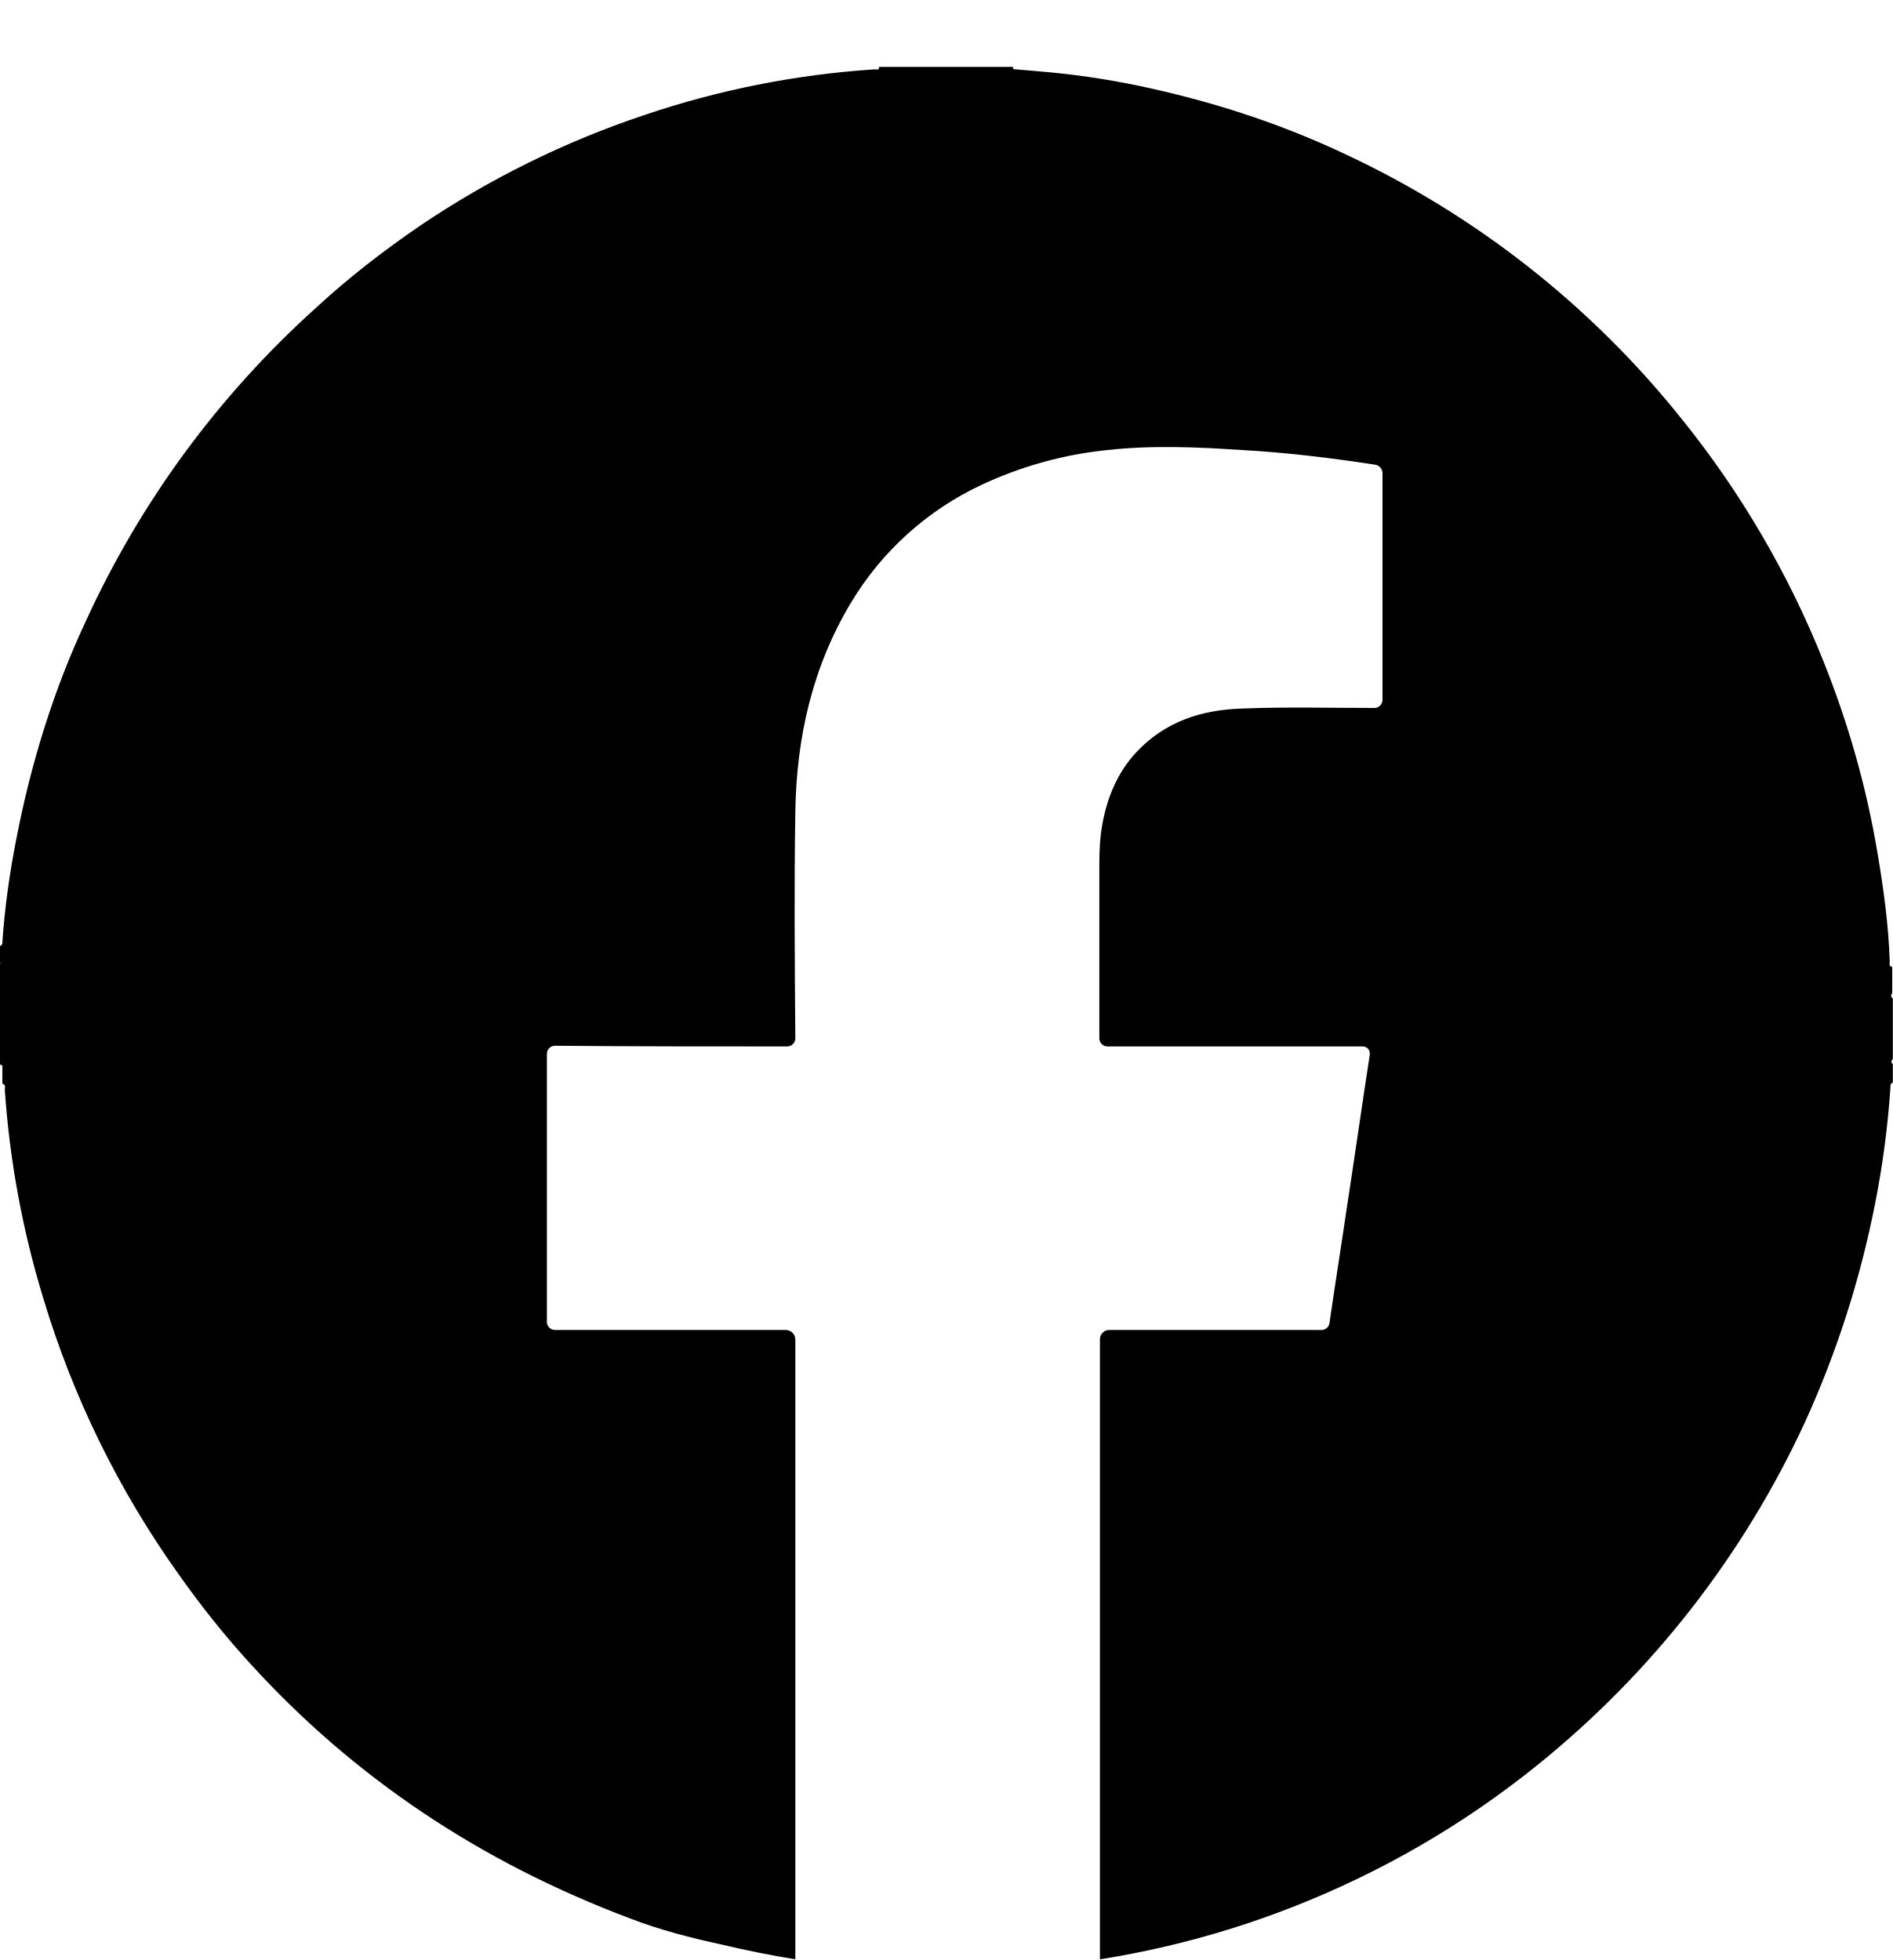
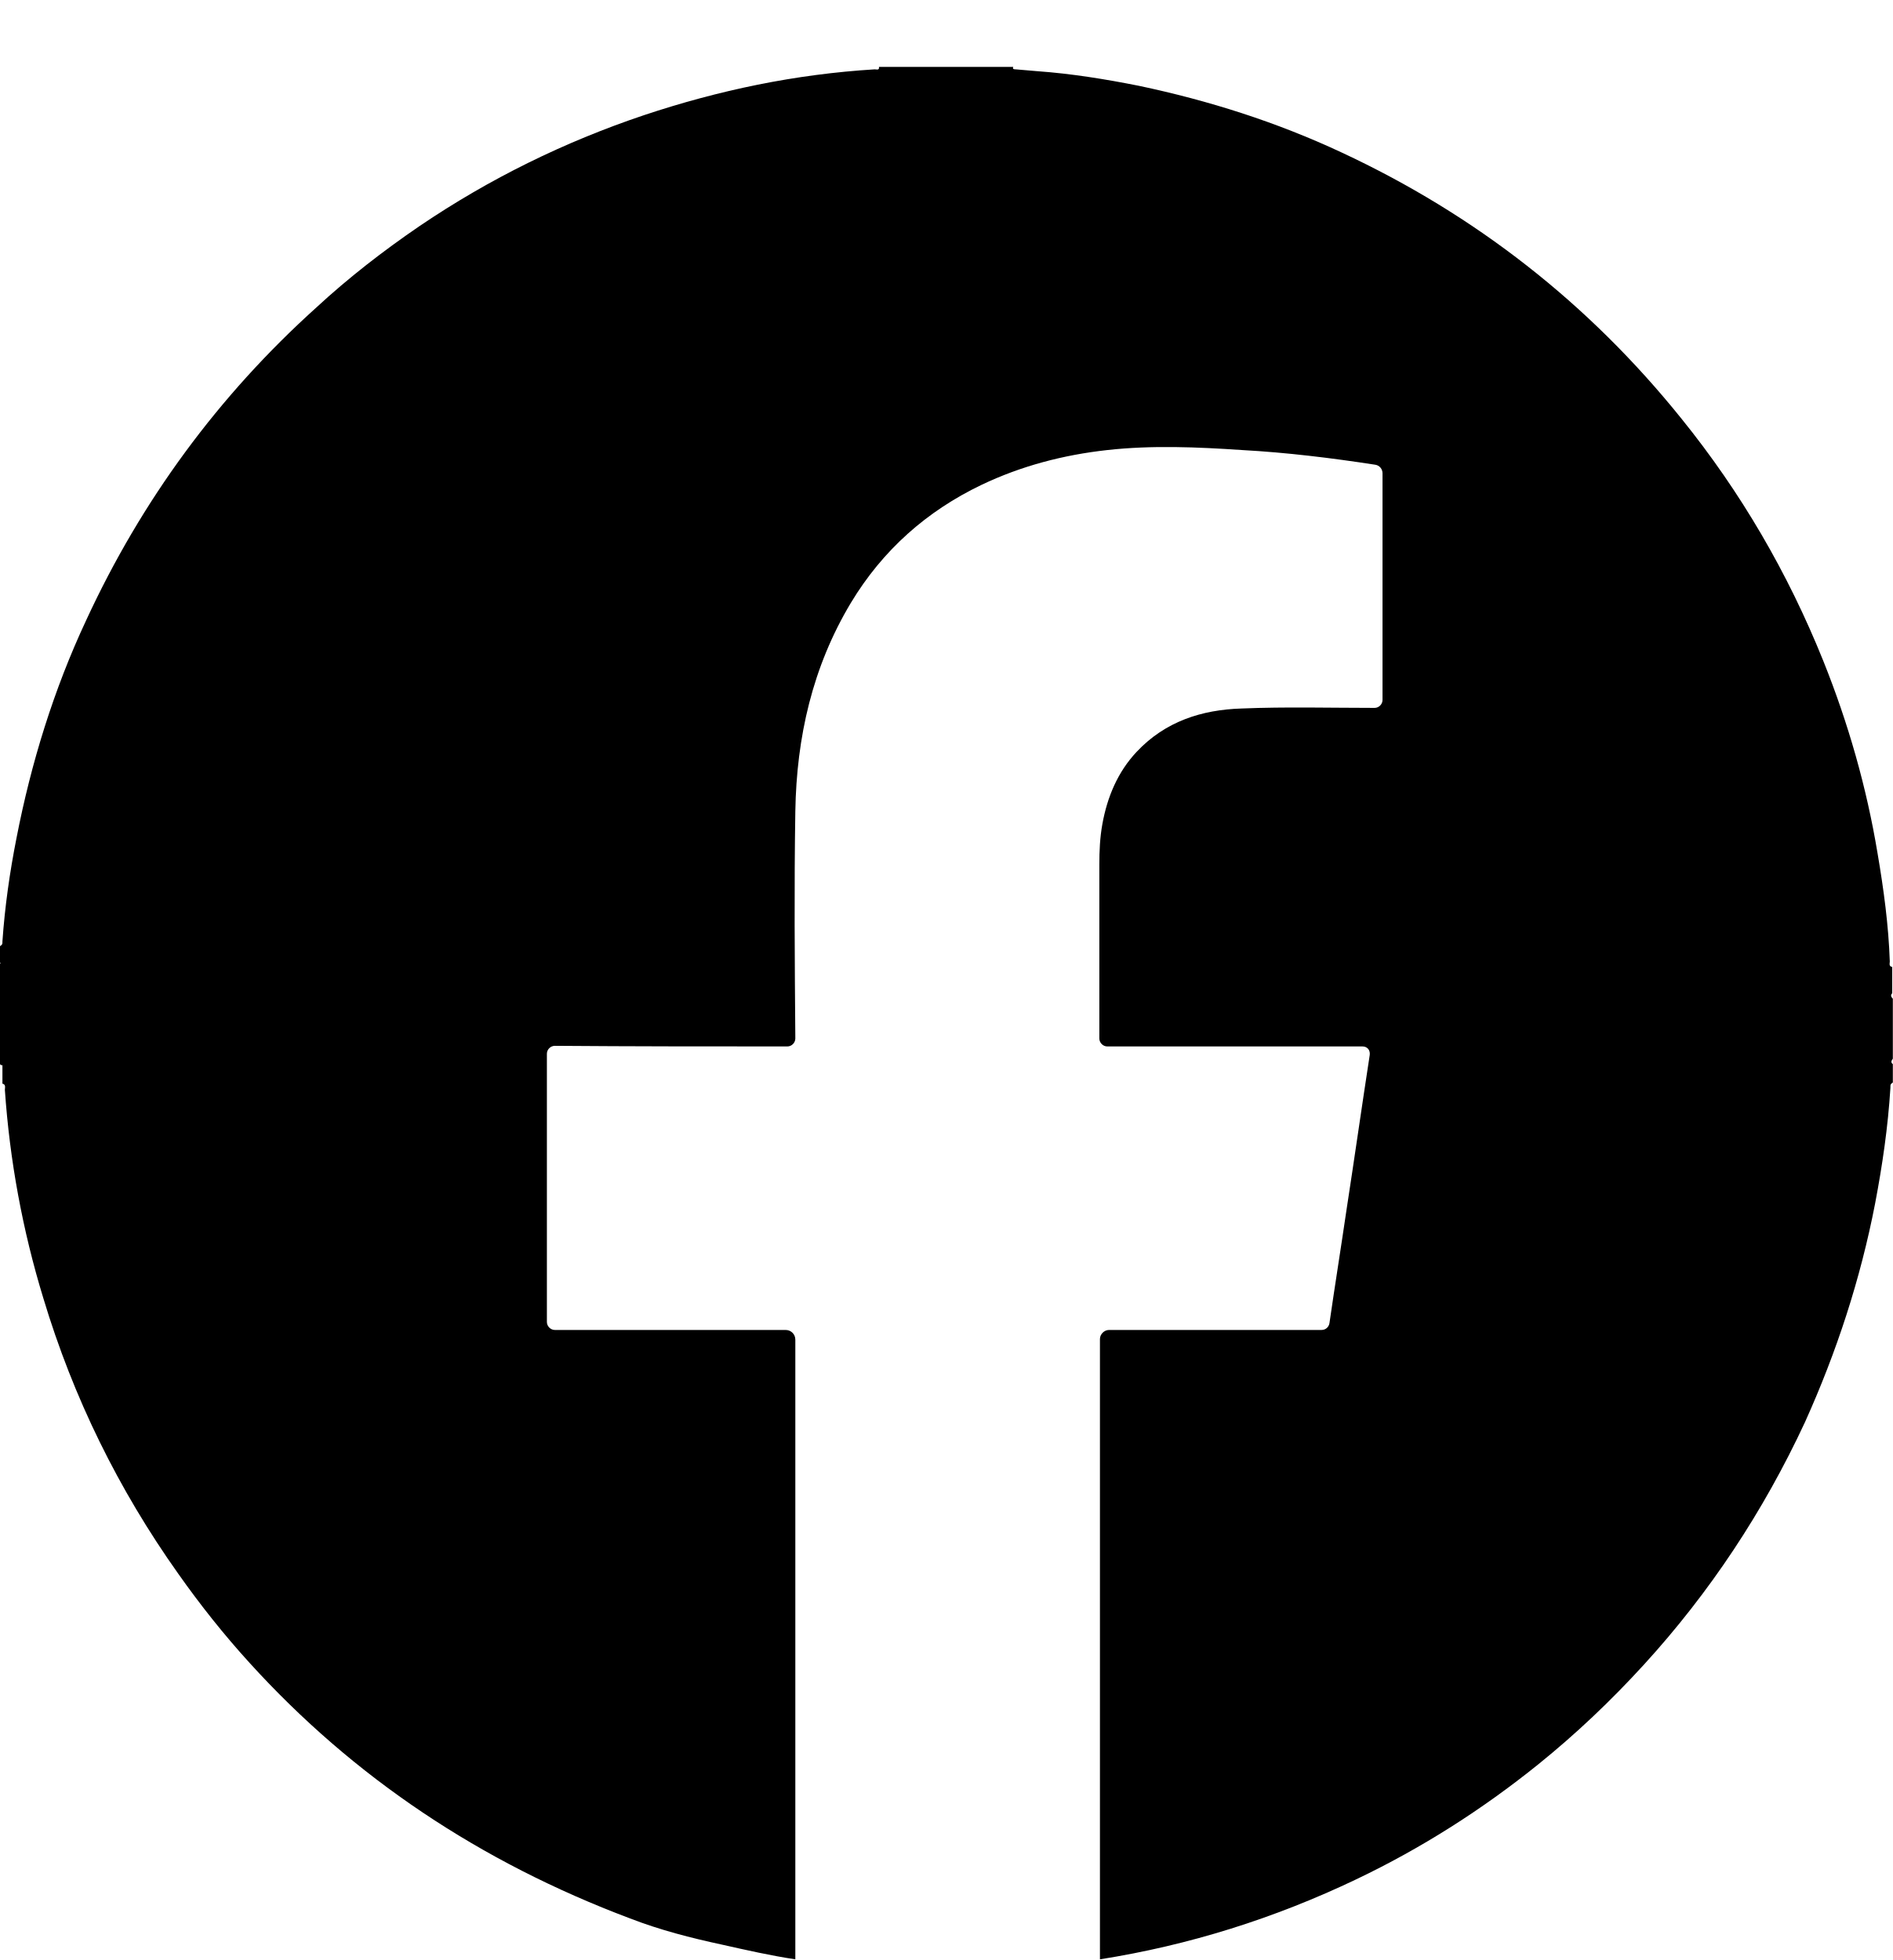
- <svg xmlns="http://www.w3.org/2000/svg" width="28" height="29" fill="none">
-   <path d="M28 14.777v.887c-.018.027-.036.054 0 .08v.272c-.036.027-.036.027-.036.082a13.467 13.467 0 01-.226 1.708 14.553 14.553 0 01-1.038 3.237 14.117 14.117 0 01-3.946 5.063 13.657 13.657 0 01-2.69 1.7 13.7 13.7 0 01-3.793 1.184v-9.177c0-.072.063-.135.135-.135h3.143a.118.118 0 00.117-.1c.081-.56.171-1.12.253-1.681.117-.76.226-1.528.343-2.288.009-.072-.036-.126-.108-.126h-3.775a.12.12 0 01-.117-.118V12.79c0-.2.009-.398.045-.597.072-.398.226-.769.506-1.067.424-.452.966-.624 1.553-.642.65-.027 1.309-.009 1.968-.009a.12.12 0 00.117-.117V7.002a.127.127 0 00-.108-.126c-.65-.1-1.31-.181-1.968-.217-.669-.045-1.337-.073-1.996 0a5.756 5.756 0 00-1.86.515 4.455 4.455 0 00-1.932 1.745c-.569.95-.804 1.989-.822 3.083-.018 1.121-.009 2.242 0 3.363a.12.12 0 01-.117.118c-1.147 0-2.294 0-3.44-.01a.12.12 0 00-.118.118v3.97a.12.12 0 00.118.117h3.413c.081 0 .144.063.144.144v9.168a15.334 15.334 0 01-1.083-.217c-.46-.1-.921-.217-1.364-.389-2.212-.832-4.09-2.088-5.625-3.779-.38-.416-.731-.859-1.056-1.32A13.92 13.92 0 01.64 19.208a13.748 13.748 0 01-.569-3.083c0-.027.018-.082-.036-.09v-.272h.018c-.045 0-.045-.009-.054-.018v-1.483c0-.009.009-.009.009-.018H0V14c.036-.027.036-.027.036-.072.036-.516.108-1.022.208-1.528.216-1.112.55-2.197 1.03-3.219a14.152 14.152 0 013.403-4.629c.479-.443.993-.84 1.535-1.211a13.634 13.634 0 013.314-1.637 13.31 13.31 0 013.413-.678c.027 0 .072.018.063-.036h1.987c-.018.036.018.036.036.036l.316.027a12.17 12.17 0 011.508.217c1.03.217 2.031.534 2.997.986a13.903 13.903 0 015.03 3.942 13.946 13.946 0 012.095 3.58c.37.922.64 1.871.803 2.848.09.533.163 1.067.18 1.6 0 .027-.017.072.037.081v.39c-.027.026-.018.053.009.08z" fill="#000" />
+ <svg xmlns="http://www.w3.org/2000/svg" width="28" height="29" viewBox="0 0 28 29" fill="none">
+   <path d="M28 14.777C28 15.076 28 15.365 28 15.664C27.982 15.691 27.964 15.718 28 15.745C28 15.835 28 15.926 28 16.016C27.964 16.043 27.964 16.043 27.964 16.098C27.928 16.676 27.846 17.237 27.738 17.806C27.521 18.927 27.169 20.003 26.7 21.043C26.086 22.363 25.291 23.565 24.316 24.632C23.828 25.166 23.314 25.654 22.754 26.106C21.923 26.775 21.029 27.345 20.063 27.806C18.853 28.384 17.589 28.782 16.271 28.99C16.271 28.927 16.271 28.863 16.271 28.8C16.271 25.627 16.271 23.095 16.271 19.813C16.271 19.741 16.334 19.678 16.406 19.678C17.454 19.678 18.501 19.678 19.549 19.678C19.612 19.678 19.657 19.633 19.666 19.578C19.747 19.018 19.837 18.457 19.919 17.897C20.036 17.137 20.145 16.369 20.262 15.609C20.271 15.537 20.226 15.483 20.154 15.483C18.898 15.483 17.643 15.483 16.379 15.483C16.316 15.483 16.262 15.428 16.262 15.365C16.262 14.506 16.262 13.647 16.262 12.789C16.262 12.59 16.271 12.391 16.307 12.192C16.379 11.794 16.533 11.423 16.813 11.125C17.237 10.673 17.779 10.501 18.366 10.483C19.016 10.456 19.675 10.474 20.334 10.474C20.397 10.474 20.451 10.42 20.451 10.357C20.451 9.235 20.451 8.114 20.451 7.002C20.451 6.939 20.406 6.885 20.343 6.876C19.693 6.776 19.034 6.695 18.375 6.659C17.706 6.614 17.038 6.586 16.379 6.659C15.729 6.731 15.106 6.894 14.519 7.174C13.707 7.563 13.056 8.141 12.587 8.919C12.018 9.868 11.783 10.908 11.765 12.002C11.747 13.123 11.756 14.244 11.765 15.365C11.765 15.428 11.711 15.483 11.648 15.483C10.501 15.483 9.354 15.483 8.208 15.474C8.144 15.474 8.09 15.528 8.09 15.591C8.09 16.911 8.09 18.24 8.09 19.56C8.09 19.623 8.144 19.678 8.208 19.678C9.345 19.678 10.483 19.678 11.621 19.678C11.702 19.678 11.765 19.741 11.765 19.822C11.765 23.113 11.765 25.663 11.765 28.845C11.765 28.89 11.765 28.945 11.765 28.99C11.404 28.936 11.043 28.854 10.682 28.773C10.221 28.674 9.761 28.556 9.318 28.384C7.106 27.552 5.228 26.296 3.693 24.605C3.314 24.189 2.962 23.746 2.637 23.285C1.752 22.038 1.084 20.681 0.641 19.208C0.334 18.204 0.144 17.173 0.072 16.125C0.072 16.098 0.09 16.043 0.036 16.034C0.036 15.944 0.036 15.853 0.036 15.763C0.045 15.763 0.045 15.763 0.054 15.763C0.009 15.763 0.009 15.754 0 15.745C0 15.248 0 14.75 0 14.262C0 14.253 0.009 14.253 0.009 14.244H0C0 14.163 0 14.081 0 14C0.036 13.973 0.036 13.973 0.036 13.928C0.072 13.412 0.144 12.906 0.244 12.4C0.46 11.288 0.795 10.203 1.273 9.181C2.095 7.4 3.233 5.854 4.677 4.552C5.156 4.109 5.67 3.711 6.212 3.341C7.242 2.644 8.343 2.102 9.526 1.704C10.637 1.334 11.765 1.098 12.939 1.026C12.966 1.026 13.011 1.044 13.002 0.99C13.607 0.99 14.384 0.99 14.989 0.99C14.971 1.026 15.007 1.026 15.025 1.026C15.133 1.035 15.232 1.044 15.341 1.053C15.847 1.089 16.352 1.171 16.849 1.27C17.878 1.487 18.88 1.804 19.846 2.256C21.824 3.178 23.503 4.489 24.876 6.198C25.752 7.283 26.447 8.476 26.971 9.778C27.341 10.7 27.612 11.649 27.774 12.626C27.865 13.159 27.937 13.693 27.955 14.226C27.955 14.253 27.937 14.298 27.991 14.307C27.991 14.434 27.991 14.57 27.991 14.696C27.964 14.723 27.973 14.75 28 14.777Z" fill="black" />
</svg>
